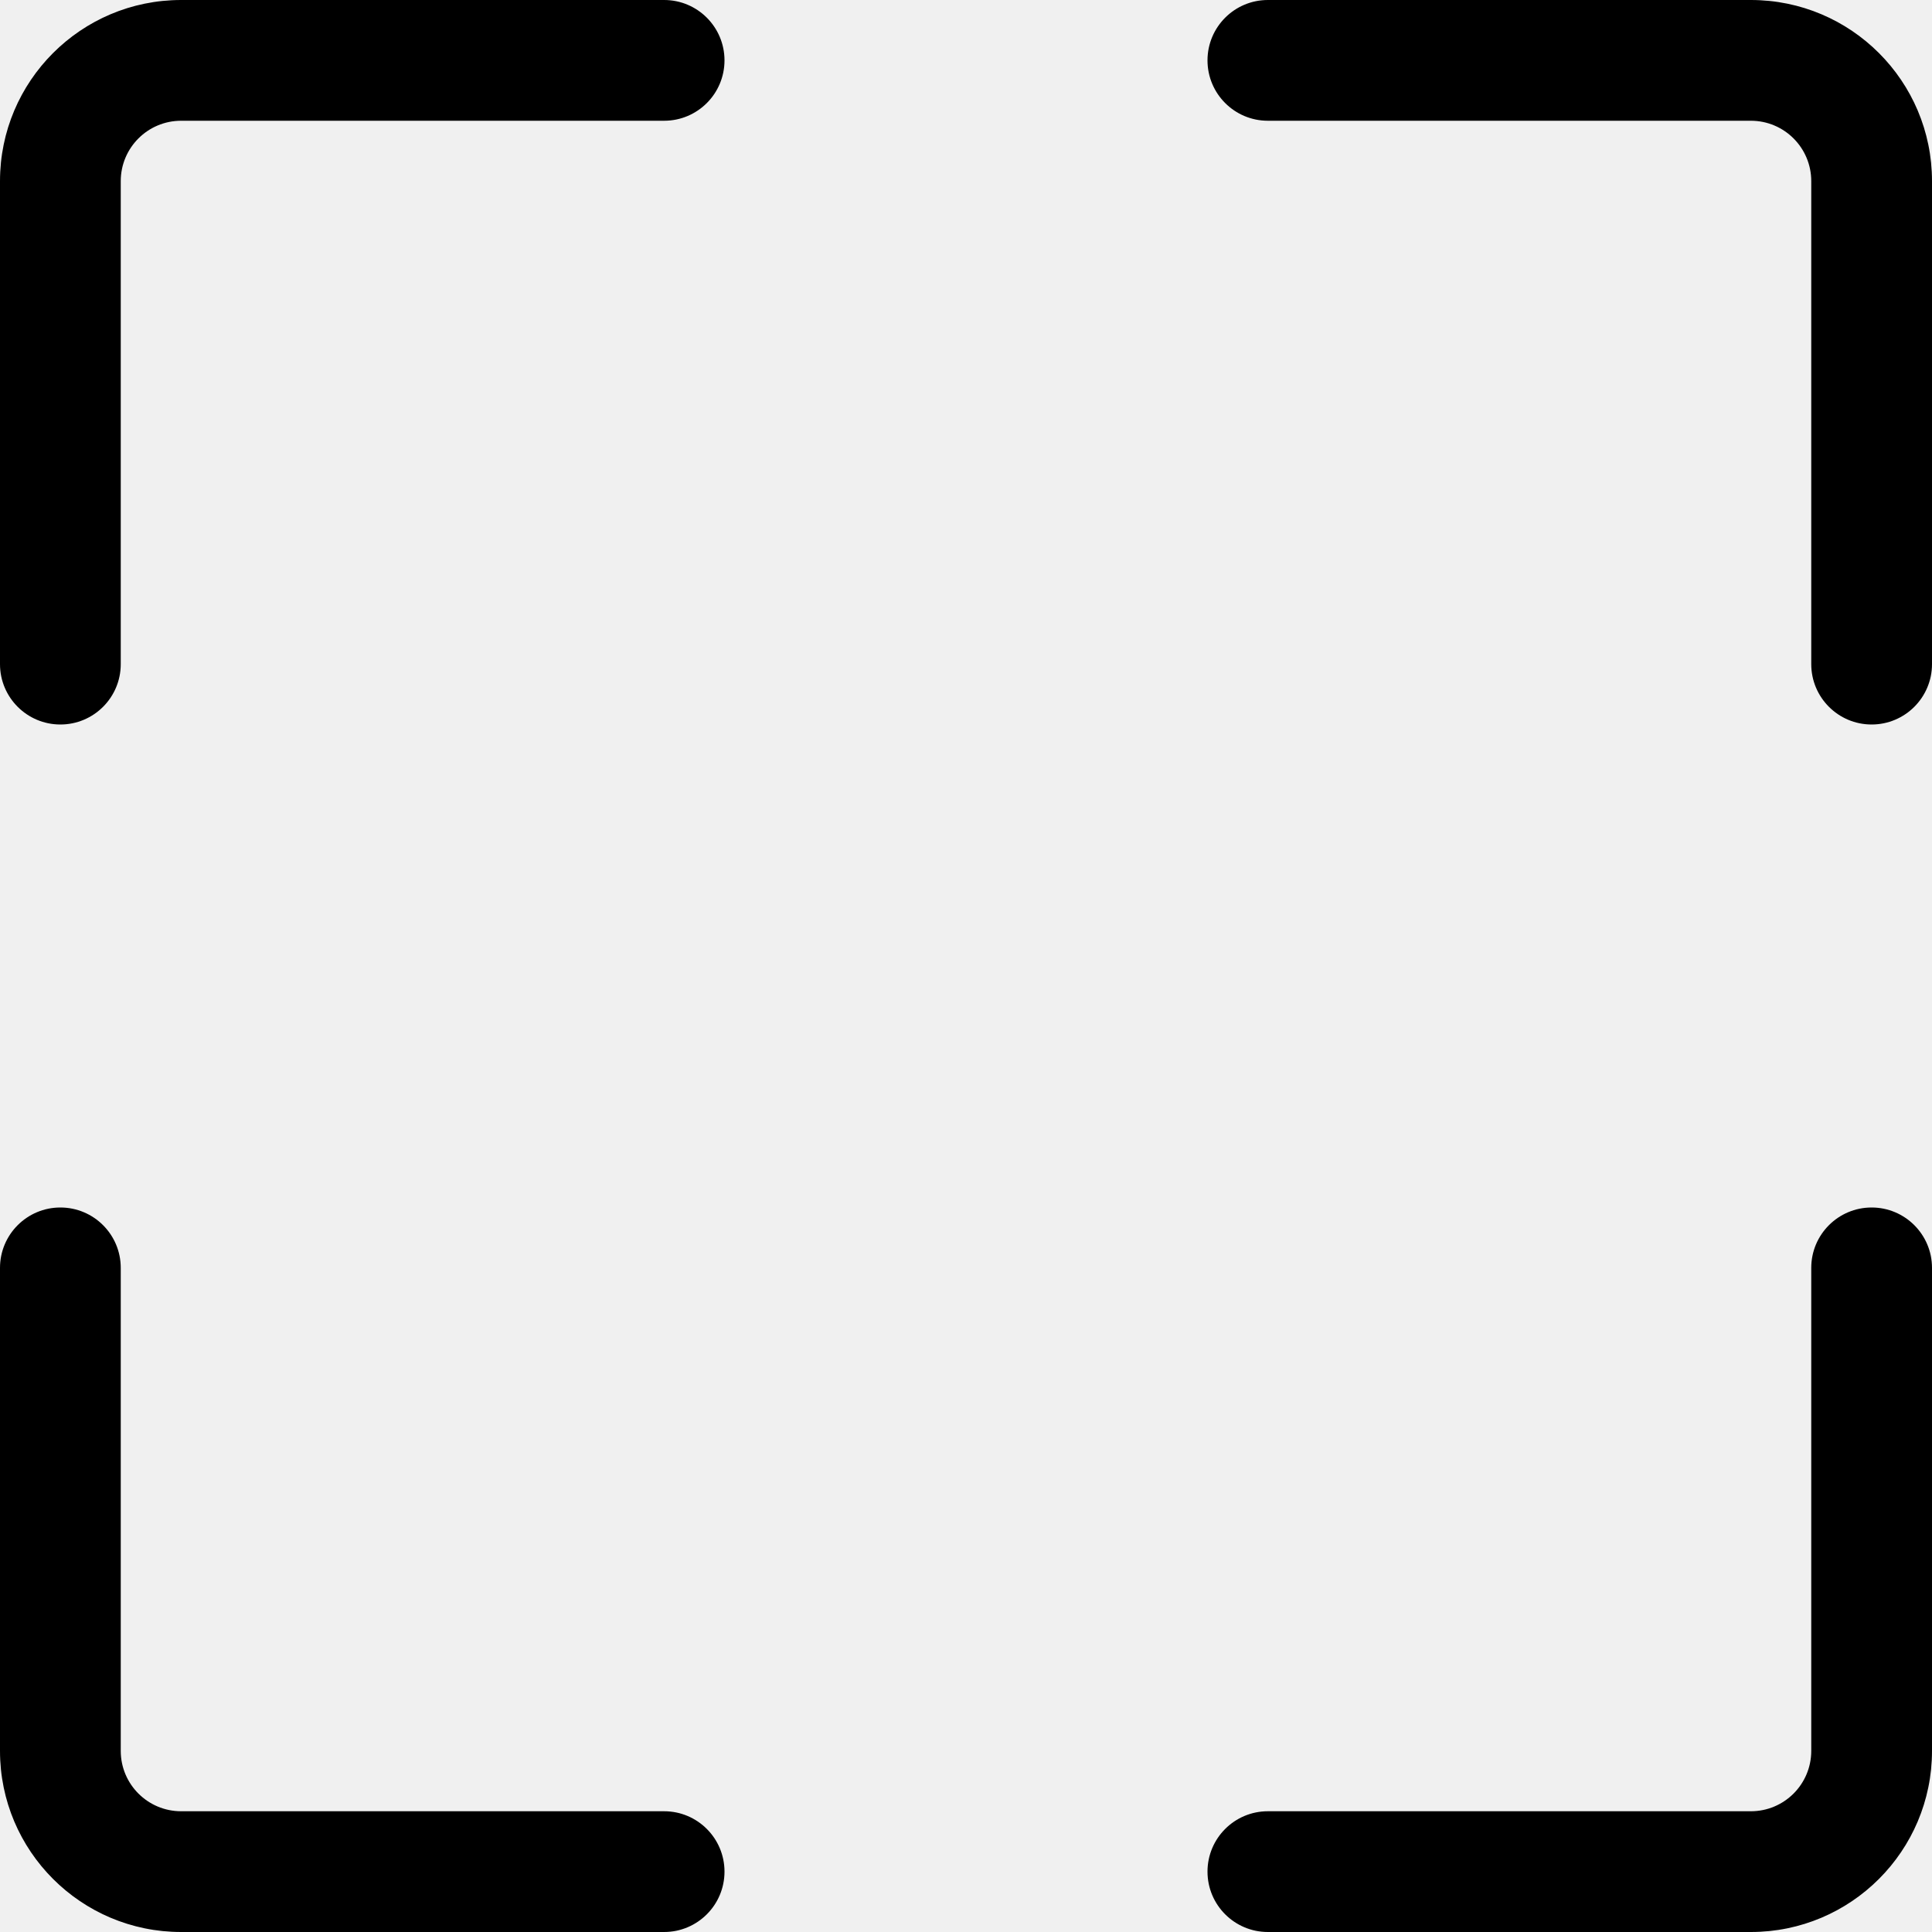
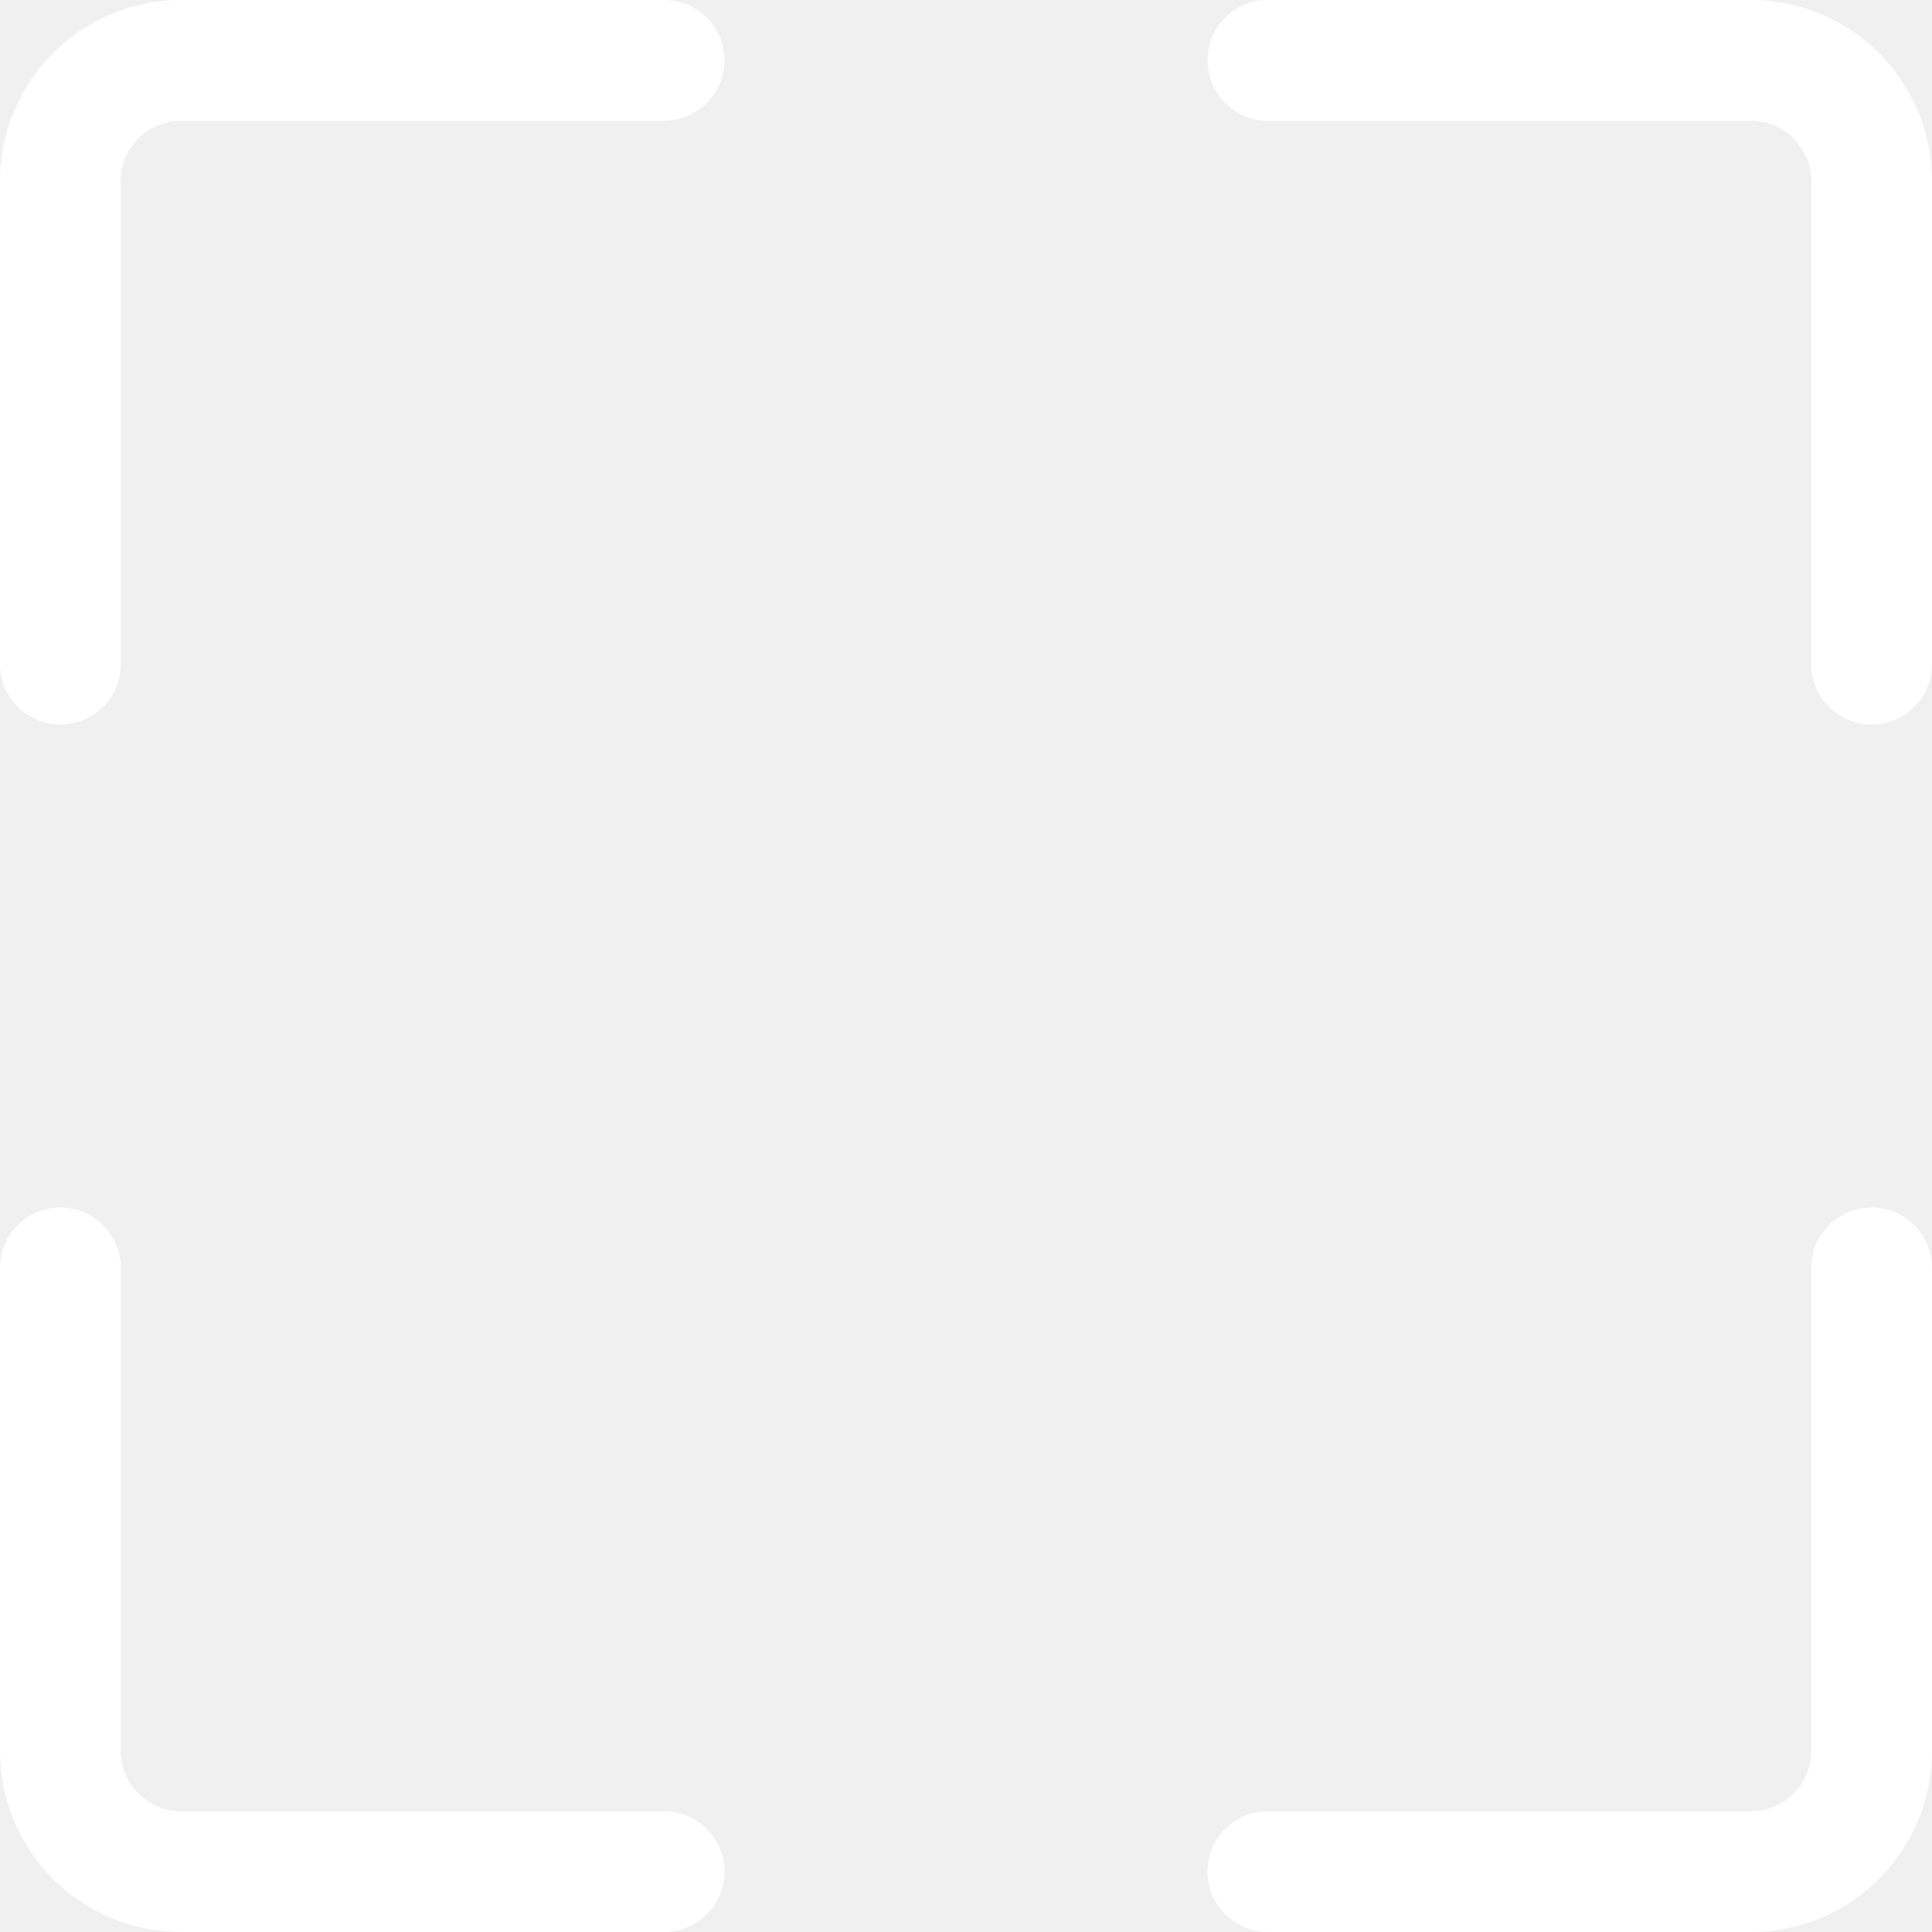
- <svg xmlns="http://www.w3.org/2000/svg" width="16" height="16" fill="currentColor" class="bi bi-fullscreen" viewBox="0 0 16 16">
+ <svg xmlns="http://www.w3.org/2000/svg" width="16" height="16" fill="white" class="bi bi-fullscreen" viewBox="0 0 16 16">
  <path d="M1.5 1a.5.5 0 0 0-.5.5v4a.5.5 0 0 1-1 0v-4A1.5 1.5 0 0 1 1.5 0h4a.5.5 0 0 1 0 1h-4zM10 .5a.5.5 0 0 1 .5-.5h4A1.5 1.5 0 0 1 16 1.5v4a.5.5 0 0 1-1 0v-4a.5.5 0 0 0-.5-.5h-4a.5.5 0 0 1-.5-.5zM.5 10a.5.5 0 0 1 .5.5v4a.5.5 0 0 0 .5.5h4a.5.5 0 0 1 0 1h-4A1.5 1.5 0 0 1 0 14.5v-4a.5.5 0 0 1 .5-.5zm15 0a.5.5 0 0 1 .5.5v4a1.5 1.5 0 0 1-1.5 1.5h-4a.5.5 0 0 1 0-1h4a.5.5 0 0 0 .5-.5v-4a.5.5 0 0 1 .5-.5z" />
</svg>
